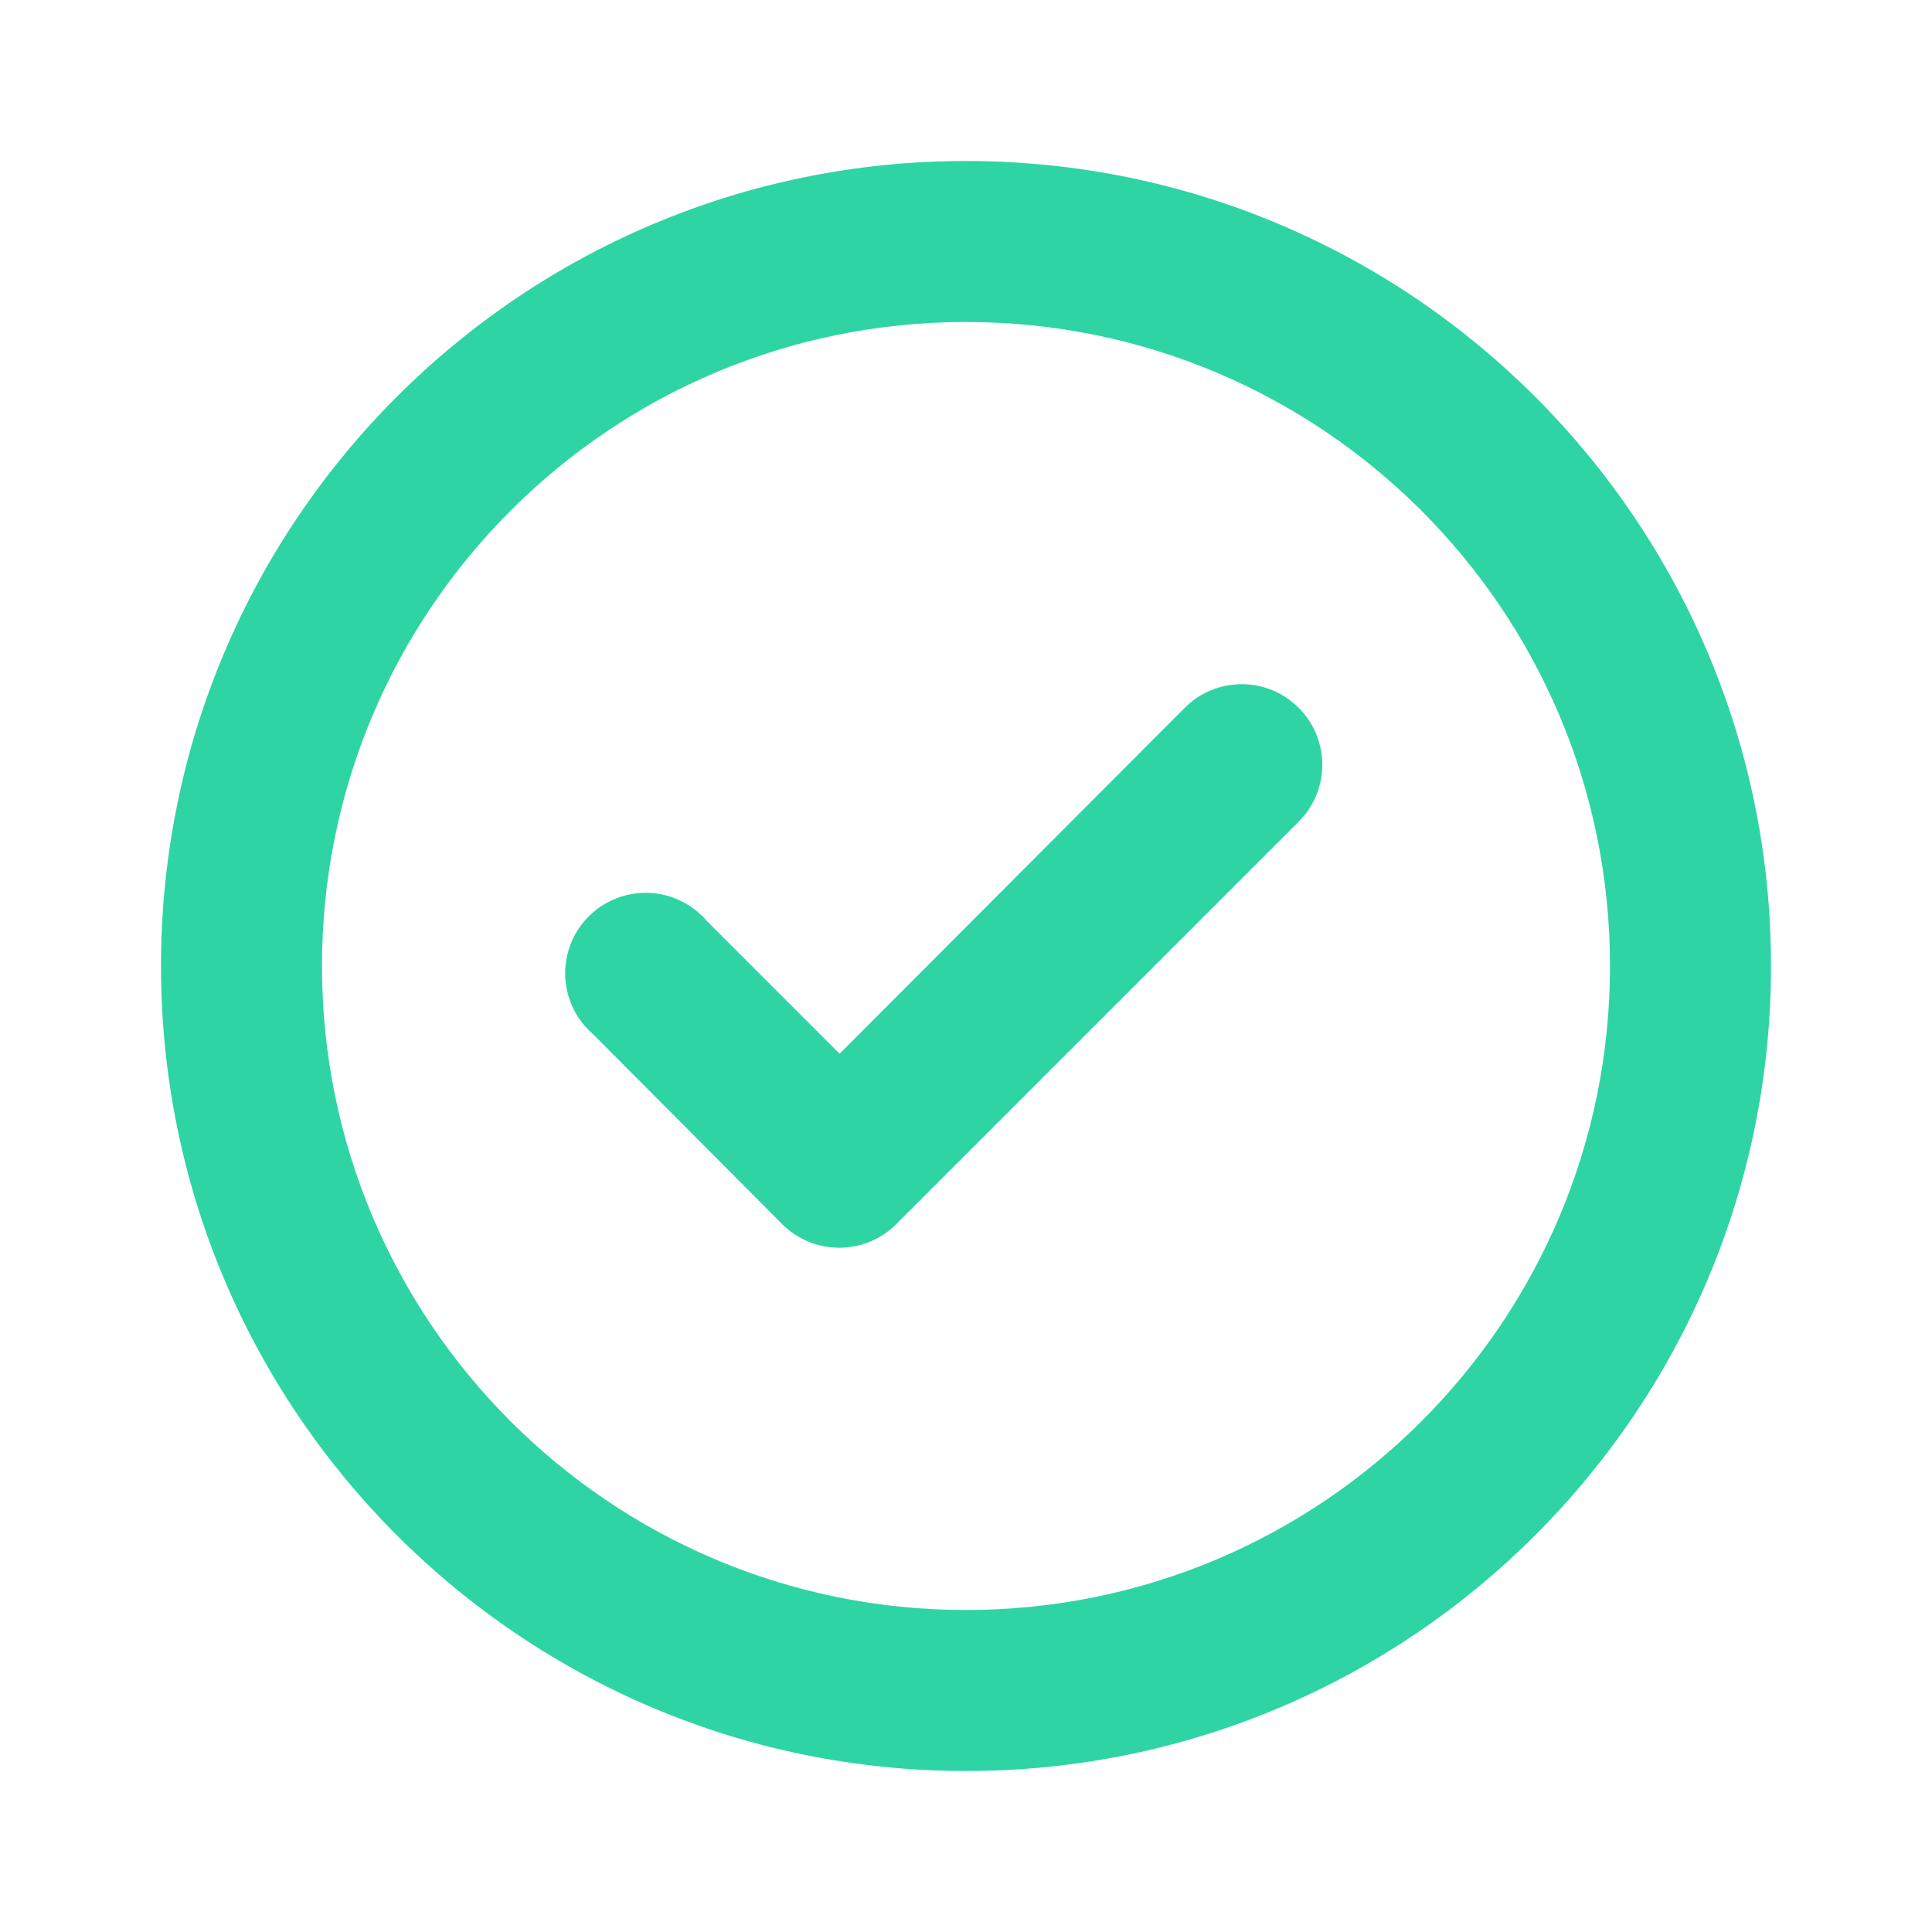
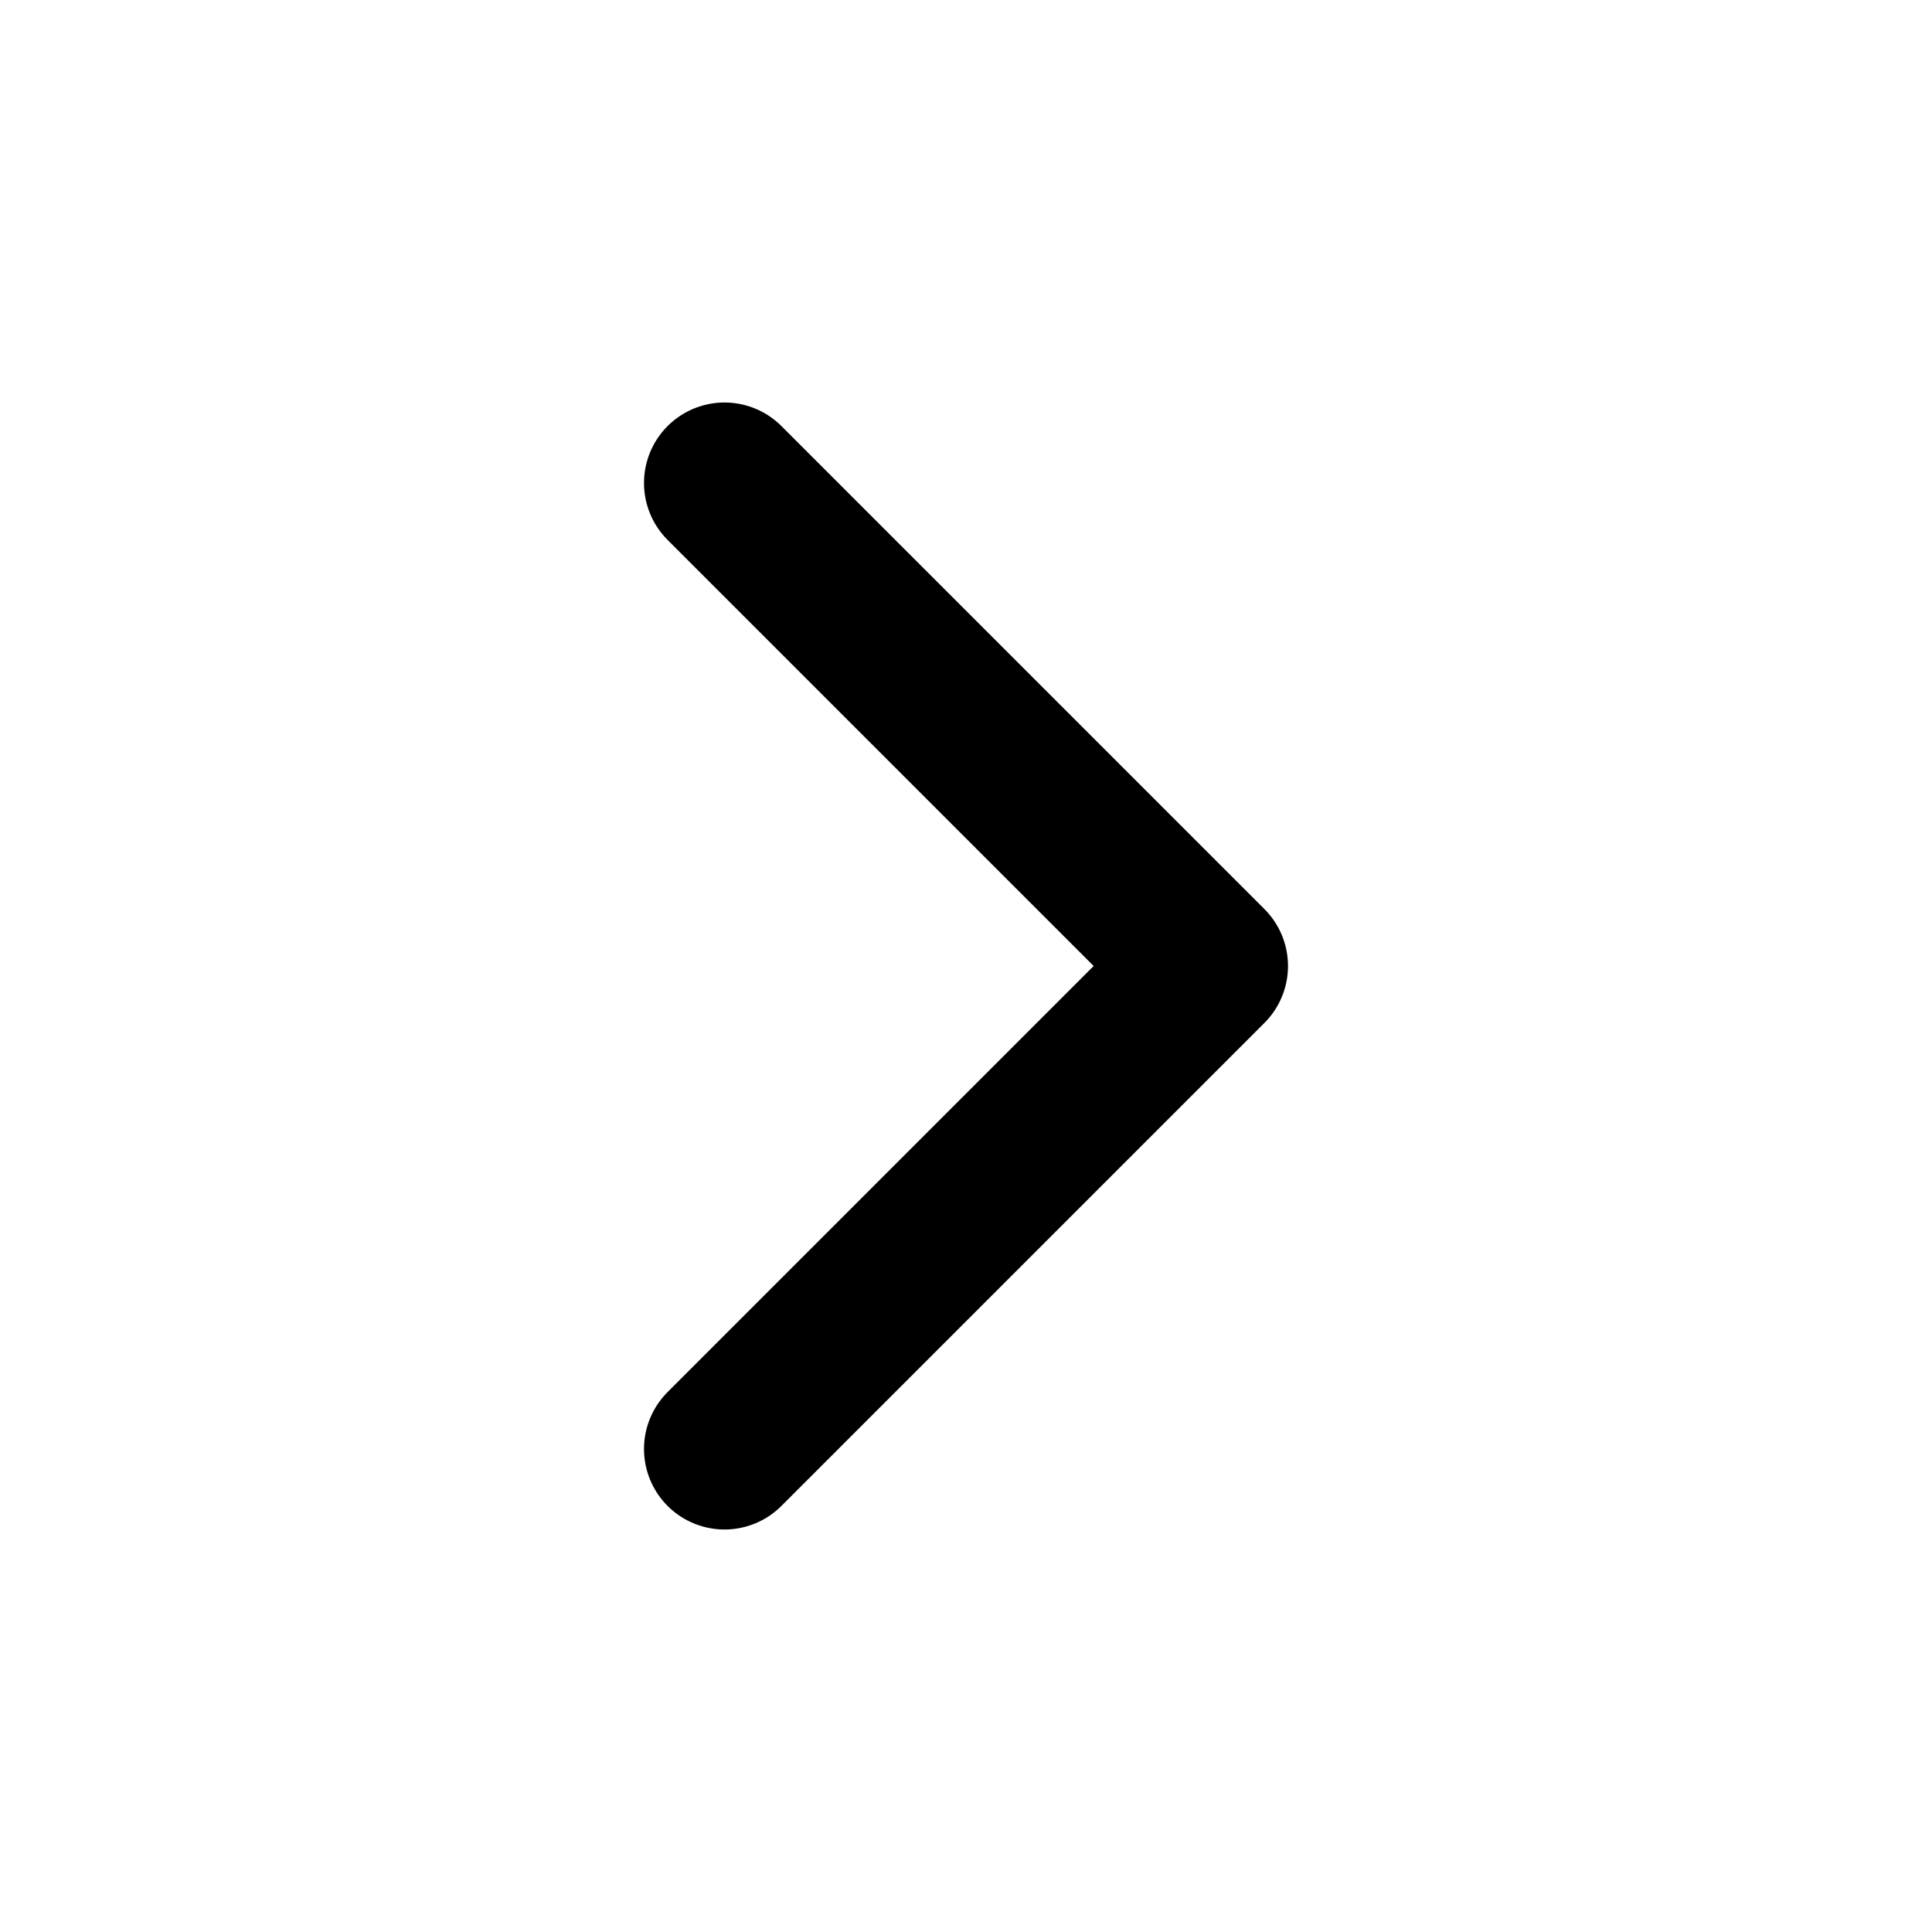
- <svg xmlns="http://www.w3.org/2000/svg" viewBox="0 0 24 24">
-   <path fill="#2FD4A5" d="M14.72,8.79l-4.29,4.3L8.78,11.44a1,1,0,1,0-1.41,1.41l2.35,2.36a1,1,0,0,0,.71.29,1,1,0,0,0,.7-.29l5-5a1,1,0,0,0,0-1.42A1,1,0,0,0,14.72,8.79ZM12,2A10,10,0,1,0,22,12,10,10,0,0,0,12,2Zm0,18a8,8,0,1,1,8-8A8,8,0,0,1,12,20Z" />
+ <svg xmlns="http://www.w3.org/2000/svg" width="24" height="24" viewBox="0 0 24 24" fill="none" stroke="black" stroke-width="2" stroke-linecap="round" stroke-linejoin="round" class="feather feather-chevron-right">
+   <polyline points="9 18 15 12 9 6" />
</svg>
